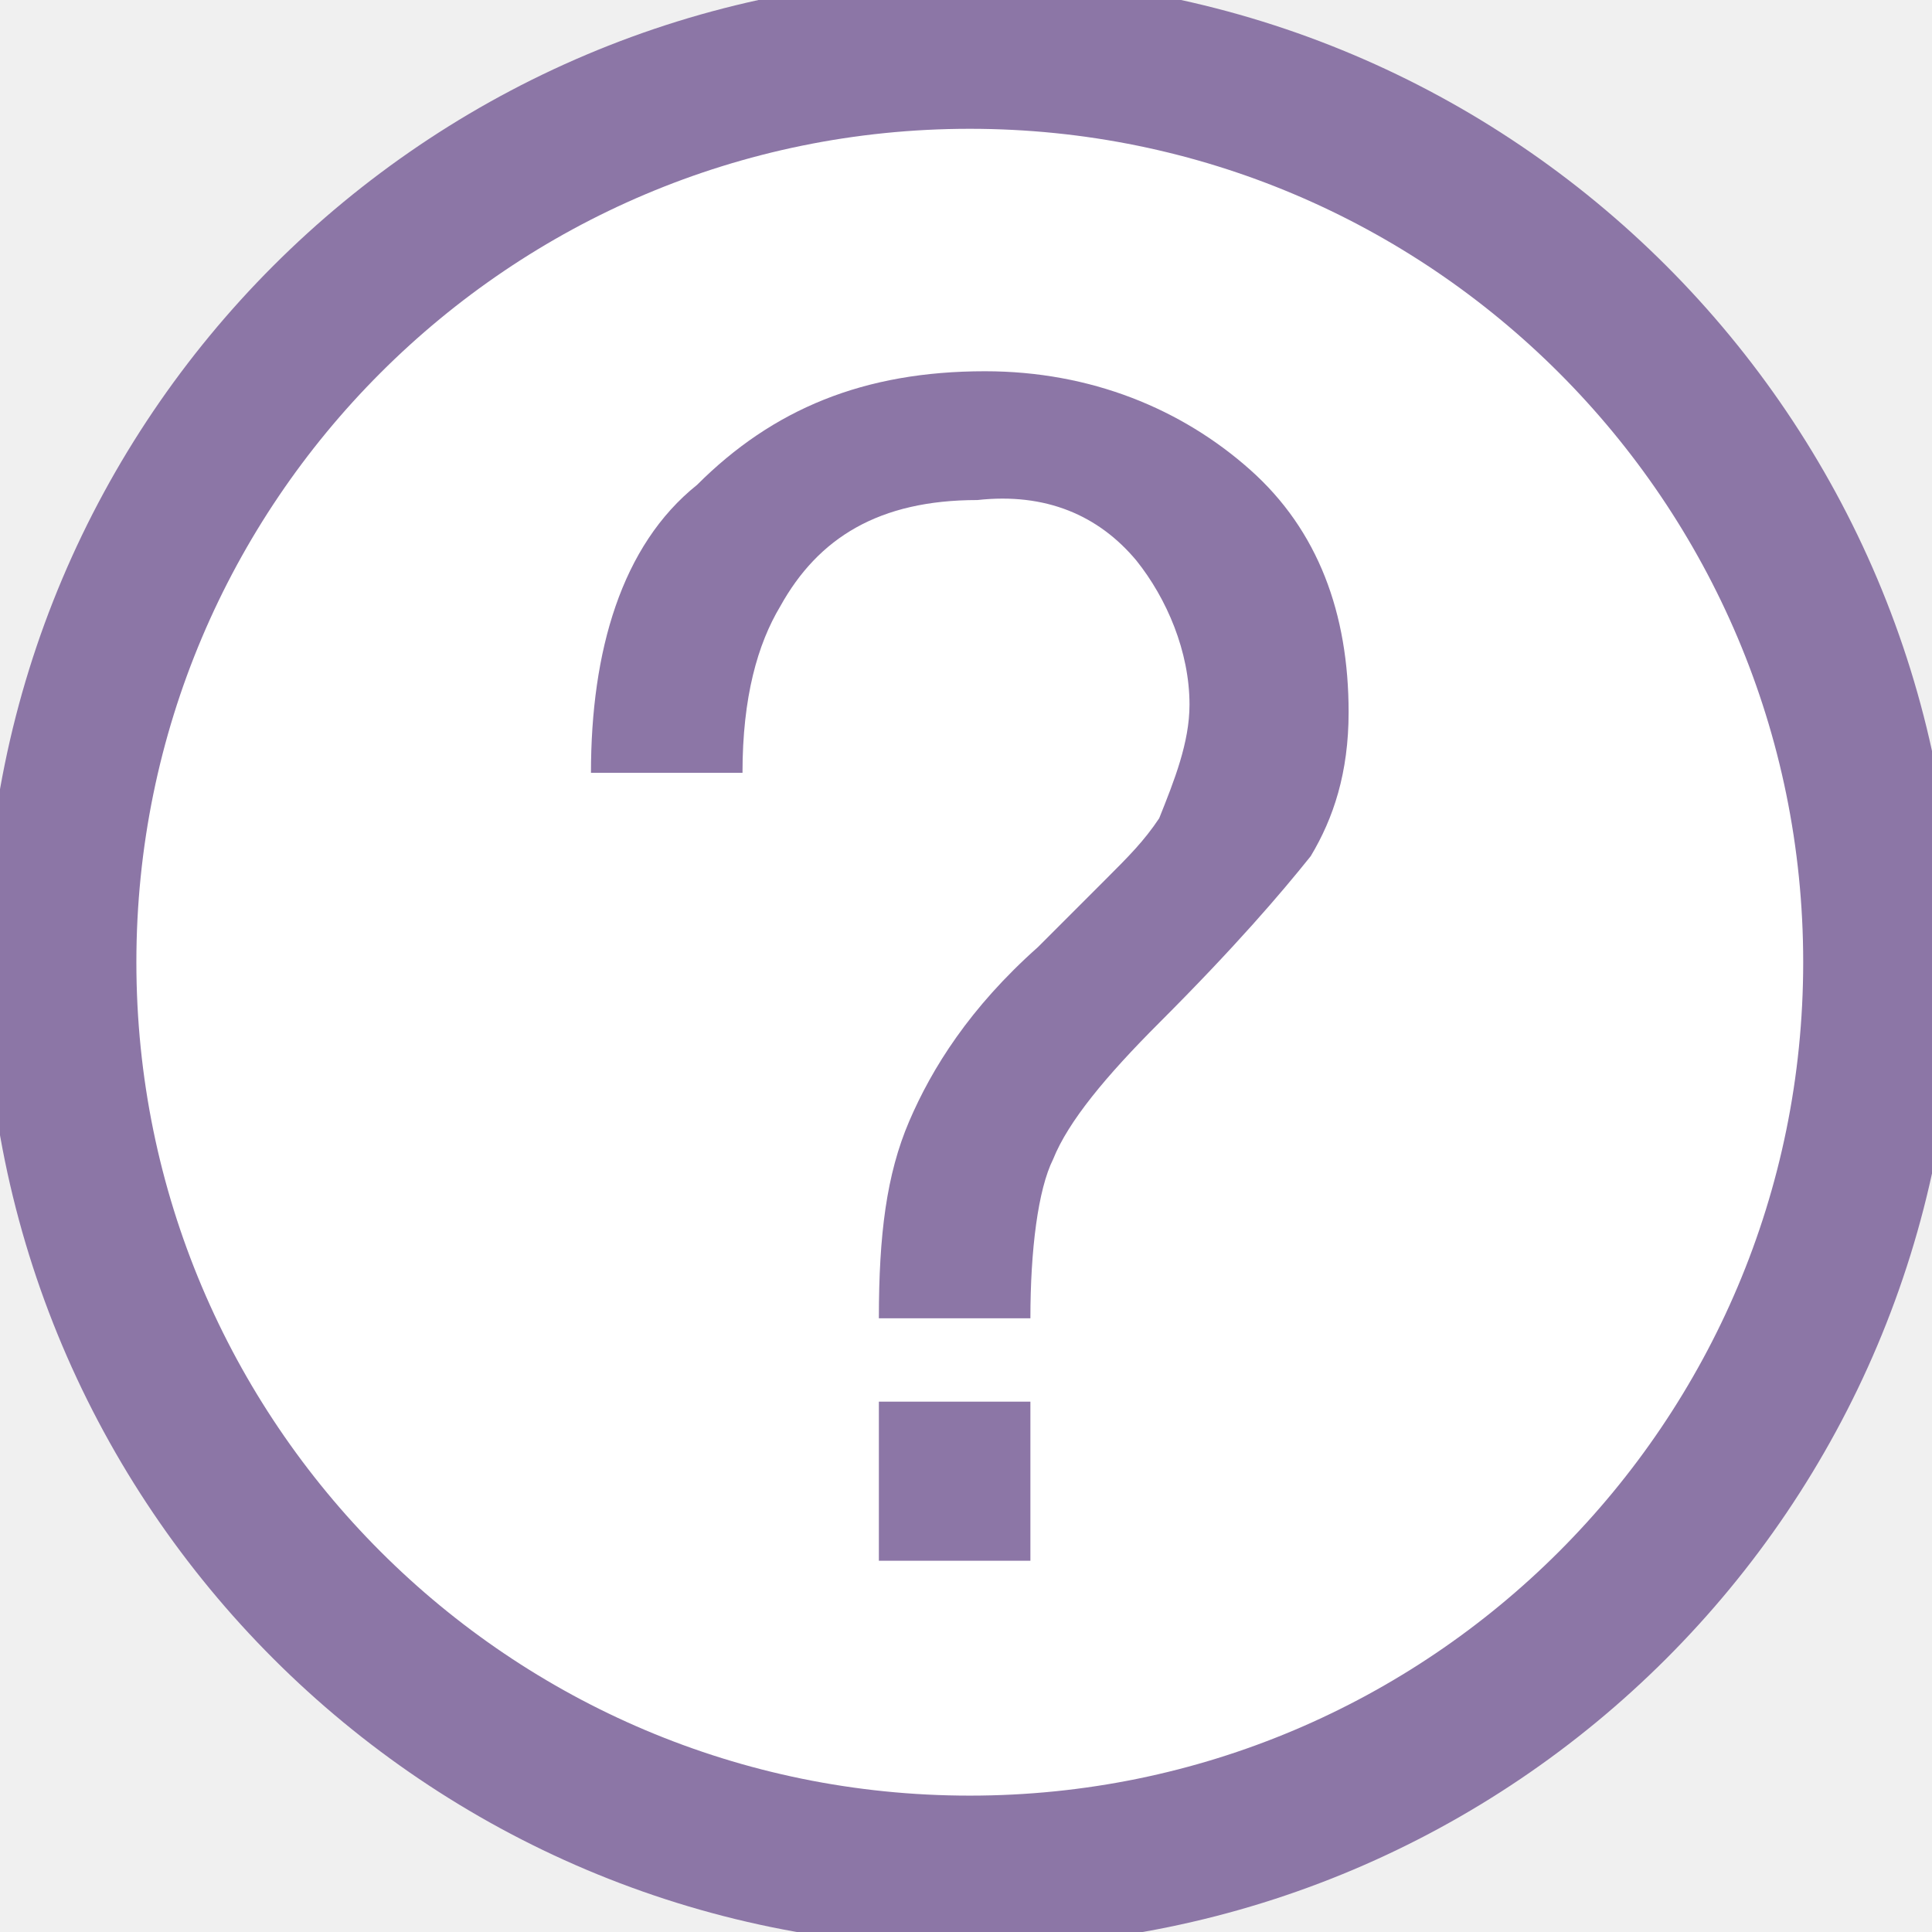
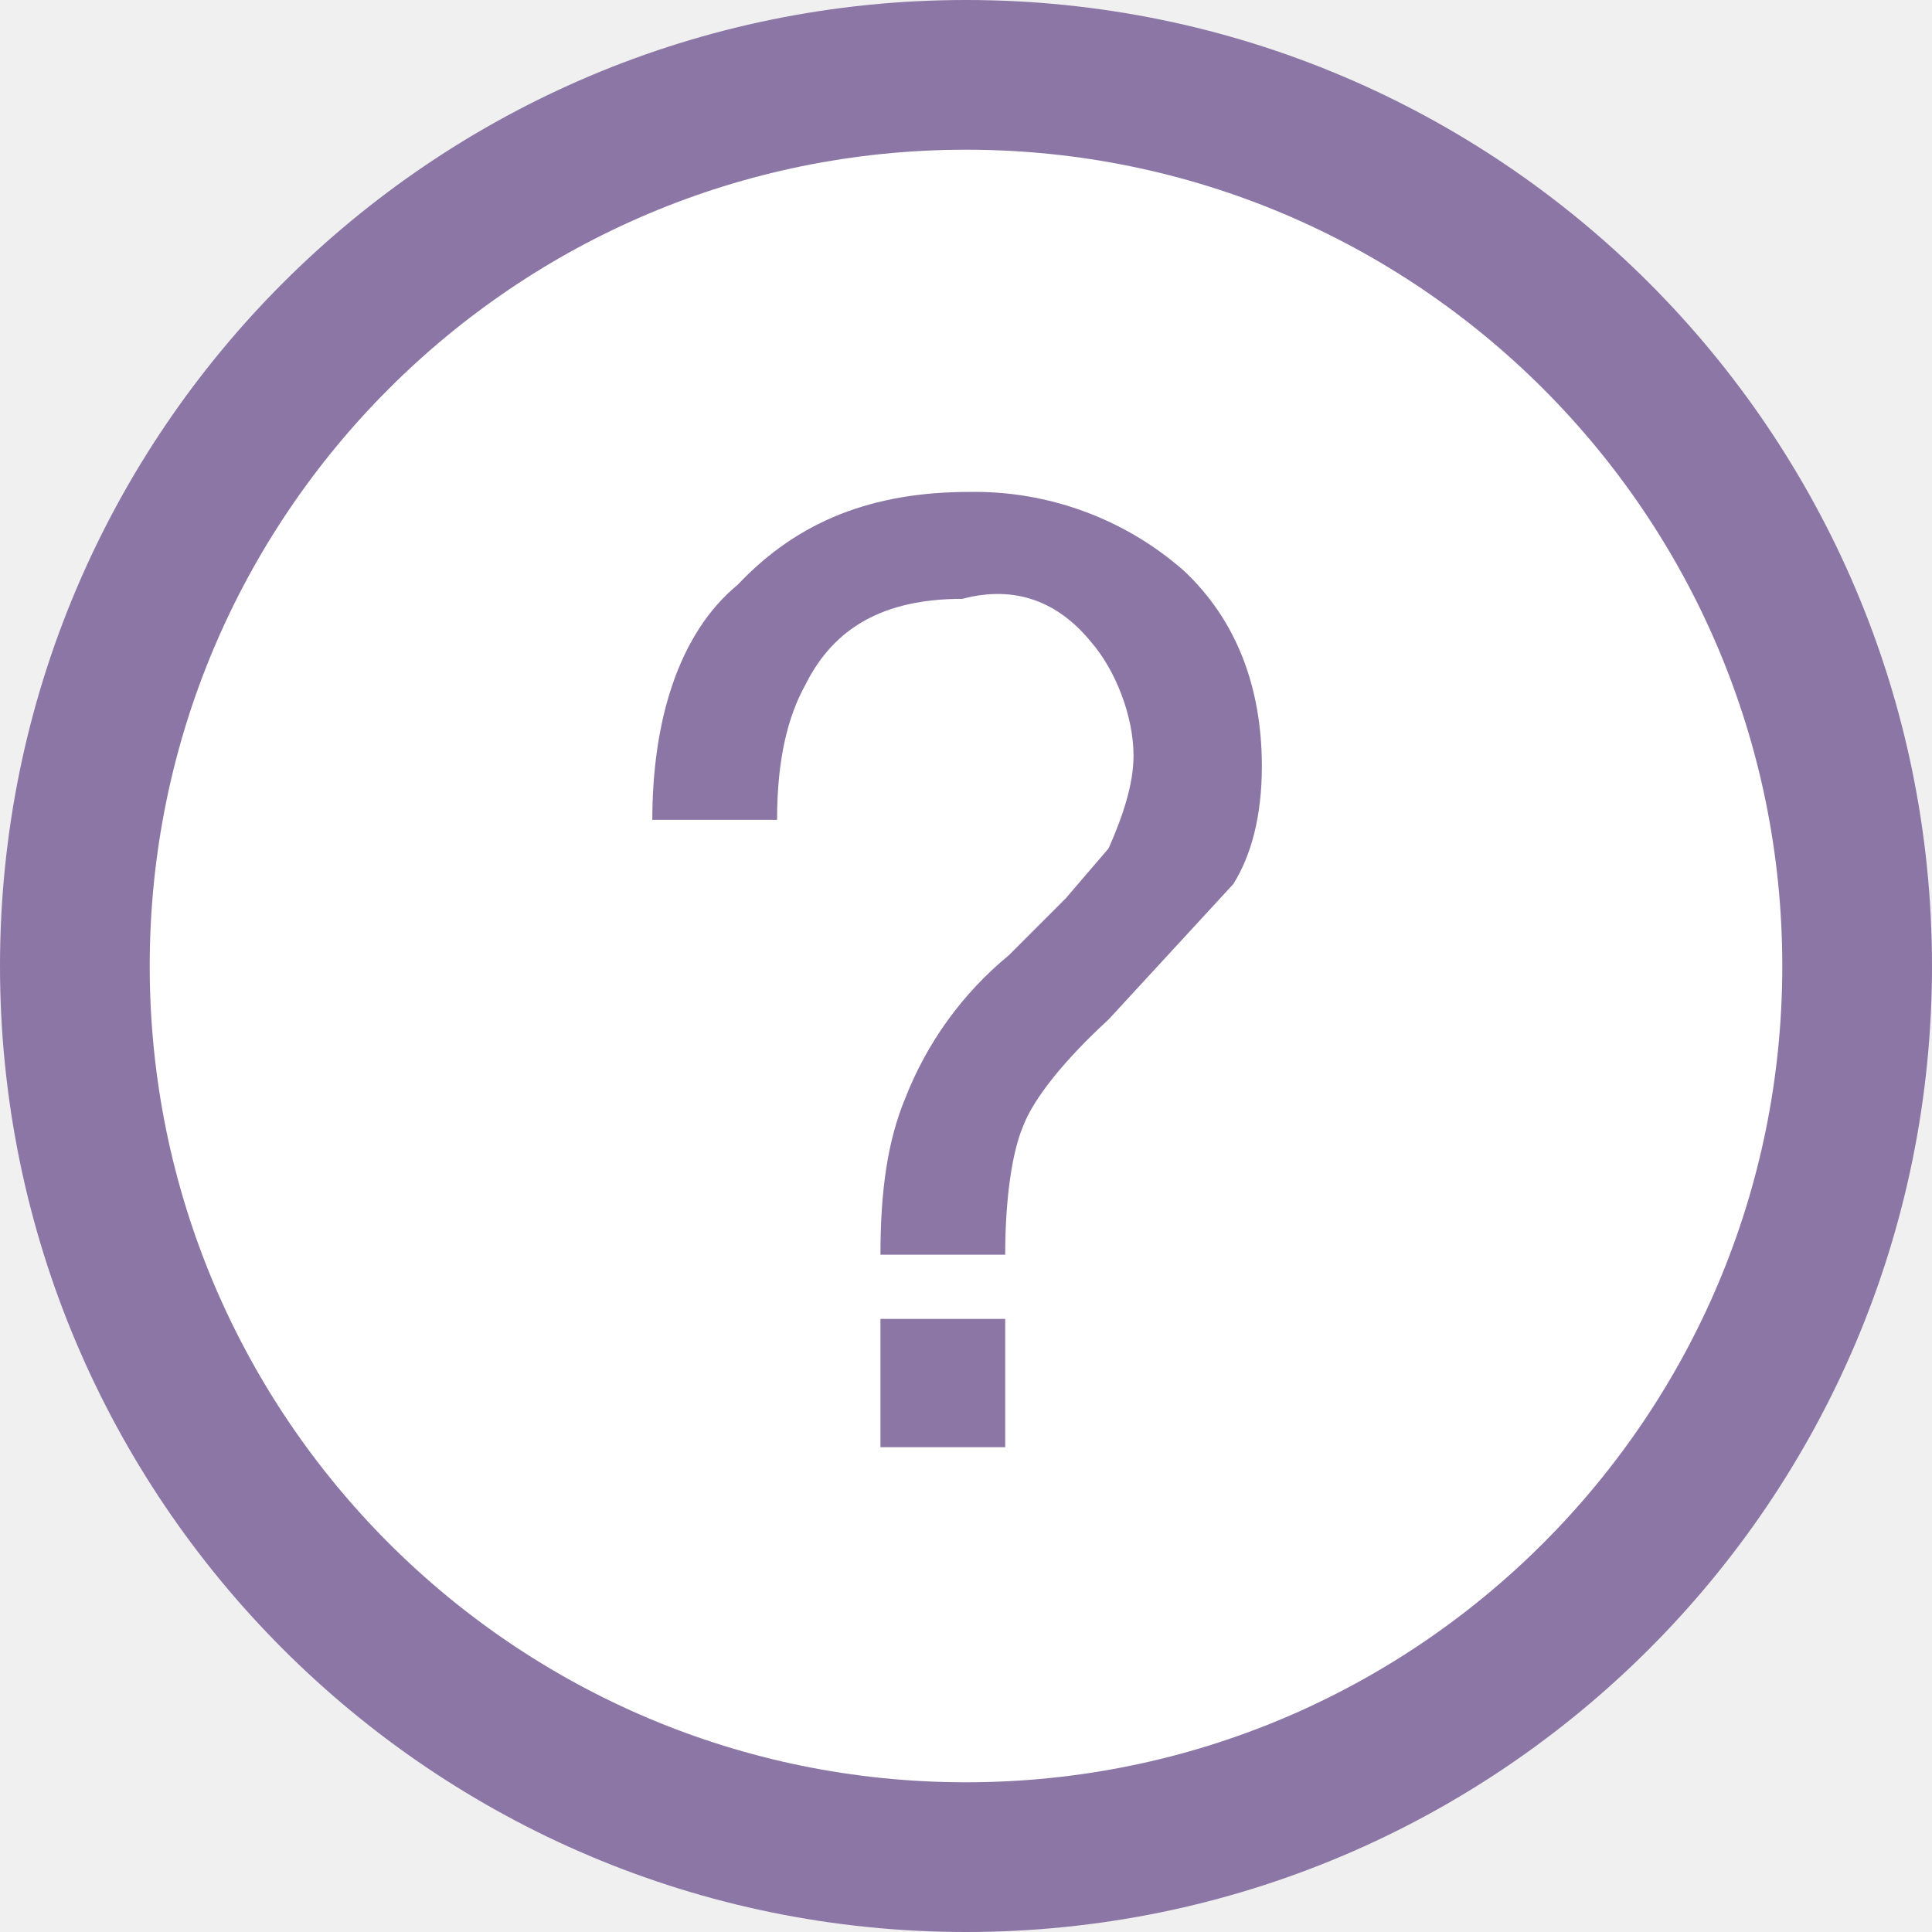
- <svg xmlns="http://www.w3.org/2000/svg" version="1.1" x="0" y="0" width="25.5" height="25.5" viewBox="-0.5 0.3 25.5 25.5" enable-background="new -0.5 0.25 25.5 25.5" xml:space="preserve">
-   <circle fill="#FFFFFF" stroke="#8c76a6" stroke-width="2" stroke-miterlimit="10" cx="12.3" cy="13" r="12" />
-   <path fill="#8c76a6" d="M8.6 6.6C8.5 6.7 8.4 6.8 8.3 6.9 8.5 6.7 8.6 6.6 8.6 6.6zM14.5 7.7c0.4 0.5 0.7 1.2 0.7 1.9 0 0.5-0.2 1-0.4 1.5 -0.2 0.3-0.4 0.5-0.7 0.8l-0.9 0.9c-0.9 0.8-1.4 1.6-1.7 2.3 -0.3 0.7-0.4 1.5-0.4 2.6h2c0-0.9 0.1-1.7 0.3-2.1 0.2-0.5 0.7-1.1 1.4-1.8 1-1 1.6-1.7 2-2.2 0.3-0.5 0.5-1.1 0.5-1.9 0-1.3-0.4-2.4-1.3-3.2s-2.1-1.3-3.5-1.3c-1.6 0-2.8 0.5-3.8 1.5C7.7 7.5 7.3 8.9 7.3 10.5h2c0-1 0.2-1.7 0.5-2.2 0.5-0.9 1.3-1.4 2.6-1.4C13.3 6.8 14 7.1 14.5 7.7L14.5 7.7zM11.1 18.8h2v2.1h-2V18.8z" />
+ <svg xmlns="http://www.w3.org/2000/svg" viewBox="208.4 210.1 54.2 54.2">
+   <circle cx="235.5" cy="237.2" r="25" fill="#FFF" stroke="#8c76a6" stroke-miterlimit="10" stroke-width="4.2" />
+   <path fill="#8c76a6" d="M228.9 226.2l-.5.5.5-.5zm10.1 1.9c.7.8 1.2 2.1 1.2 3.2 0 .8-.3 1.7-.7 2.6l-1.2 1.4-1.6 1.6a9.8 9.8 0 0 0-2.9 4c-.5 1.2-.7 2.6-.7 4.4h3.5c0-1.6.2-2.9.5-3.6.3-.8 1.2-1.9 2.4-3l3.5-3.8c.5-.8.8-1.9.8-3.3 0-2.2-.7-4.1-2.2-5.5a8.9 8.9 0 0 0-6-2.2c-2.7 0-4.8.8-6.5 2.6-1.7 1.4-2.4 3.9-2.4 6.6h3.5c0-1.7.3-2.9.8-3.8.8-1.6 2.2-2.4 4.4-2.4 1.5-.4 2.7.1 3.6 1.2zm-5.9 19h3.5v3.6h-3.5v-3.6z" />
</svg>
